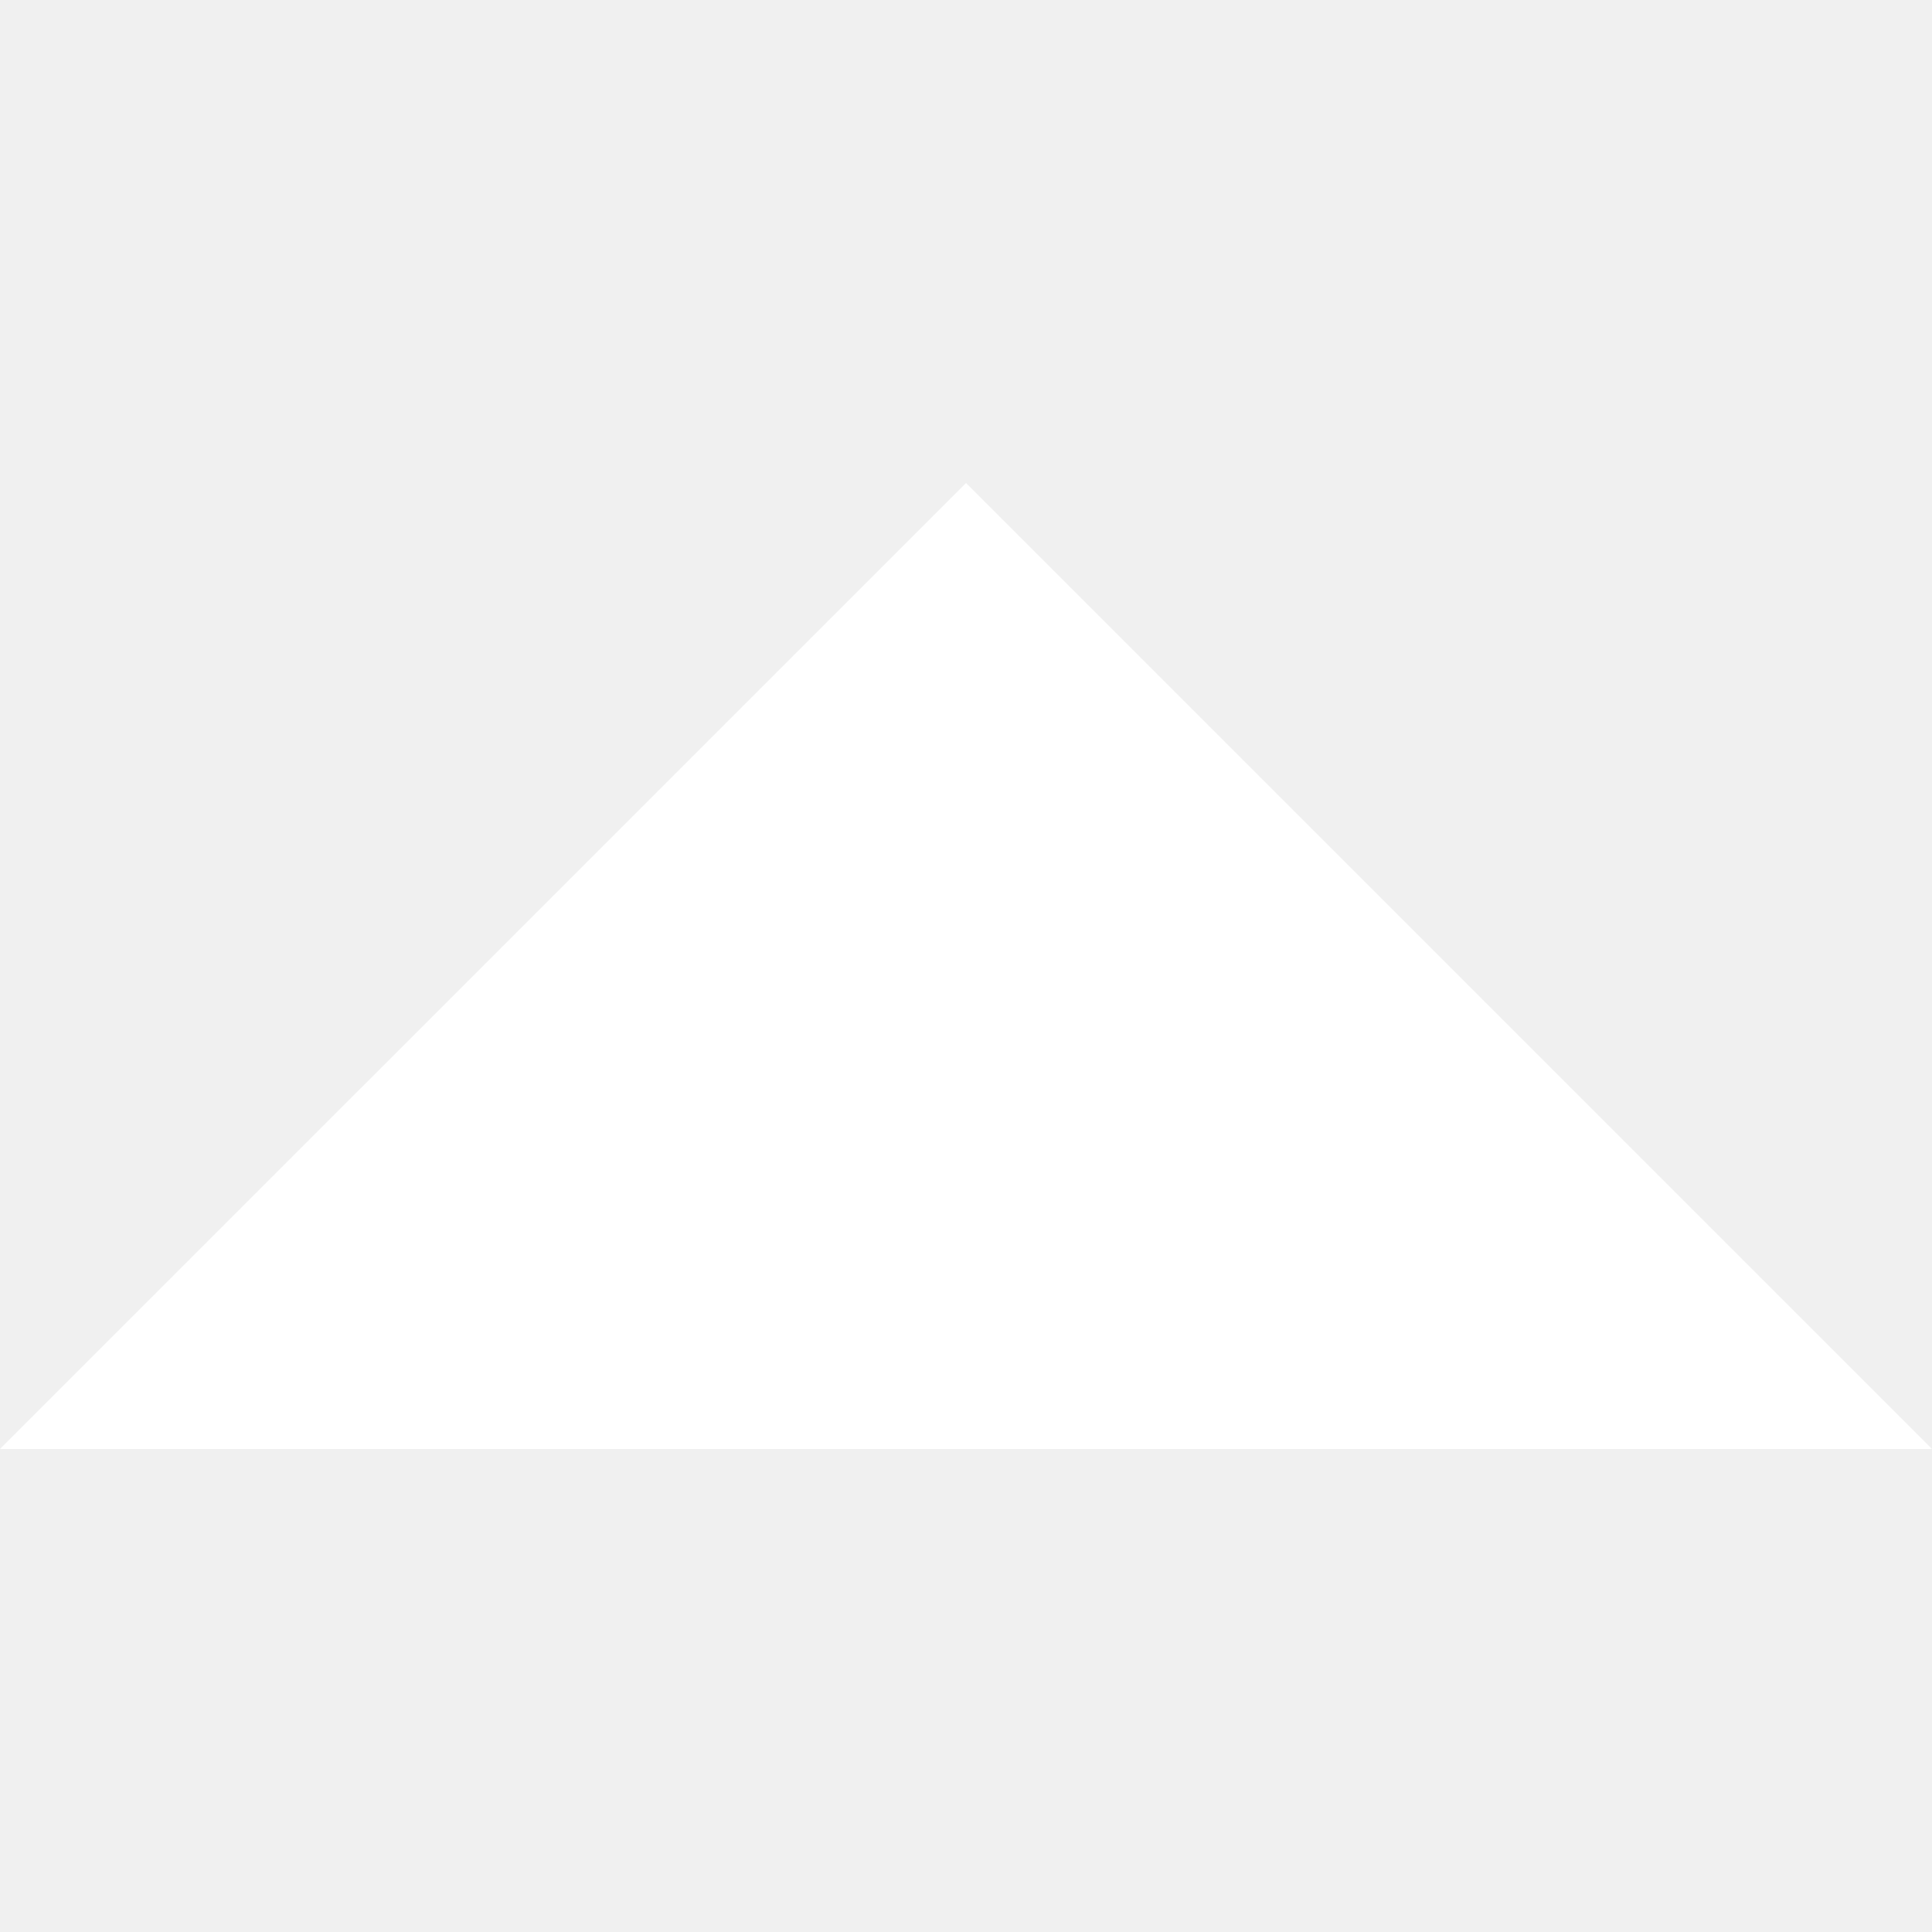
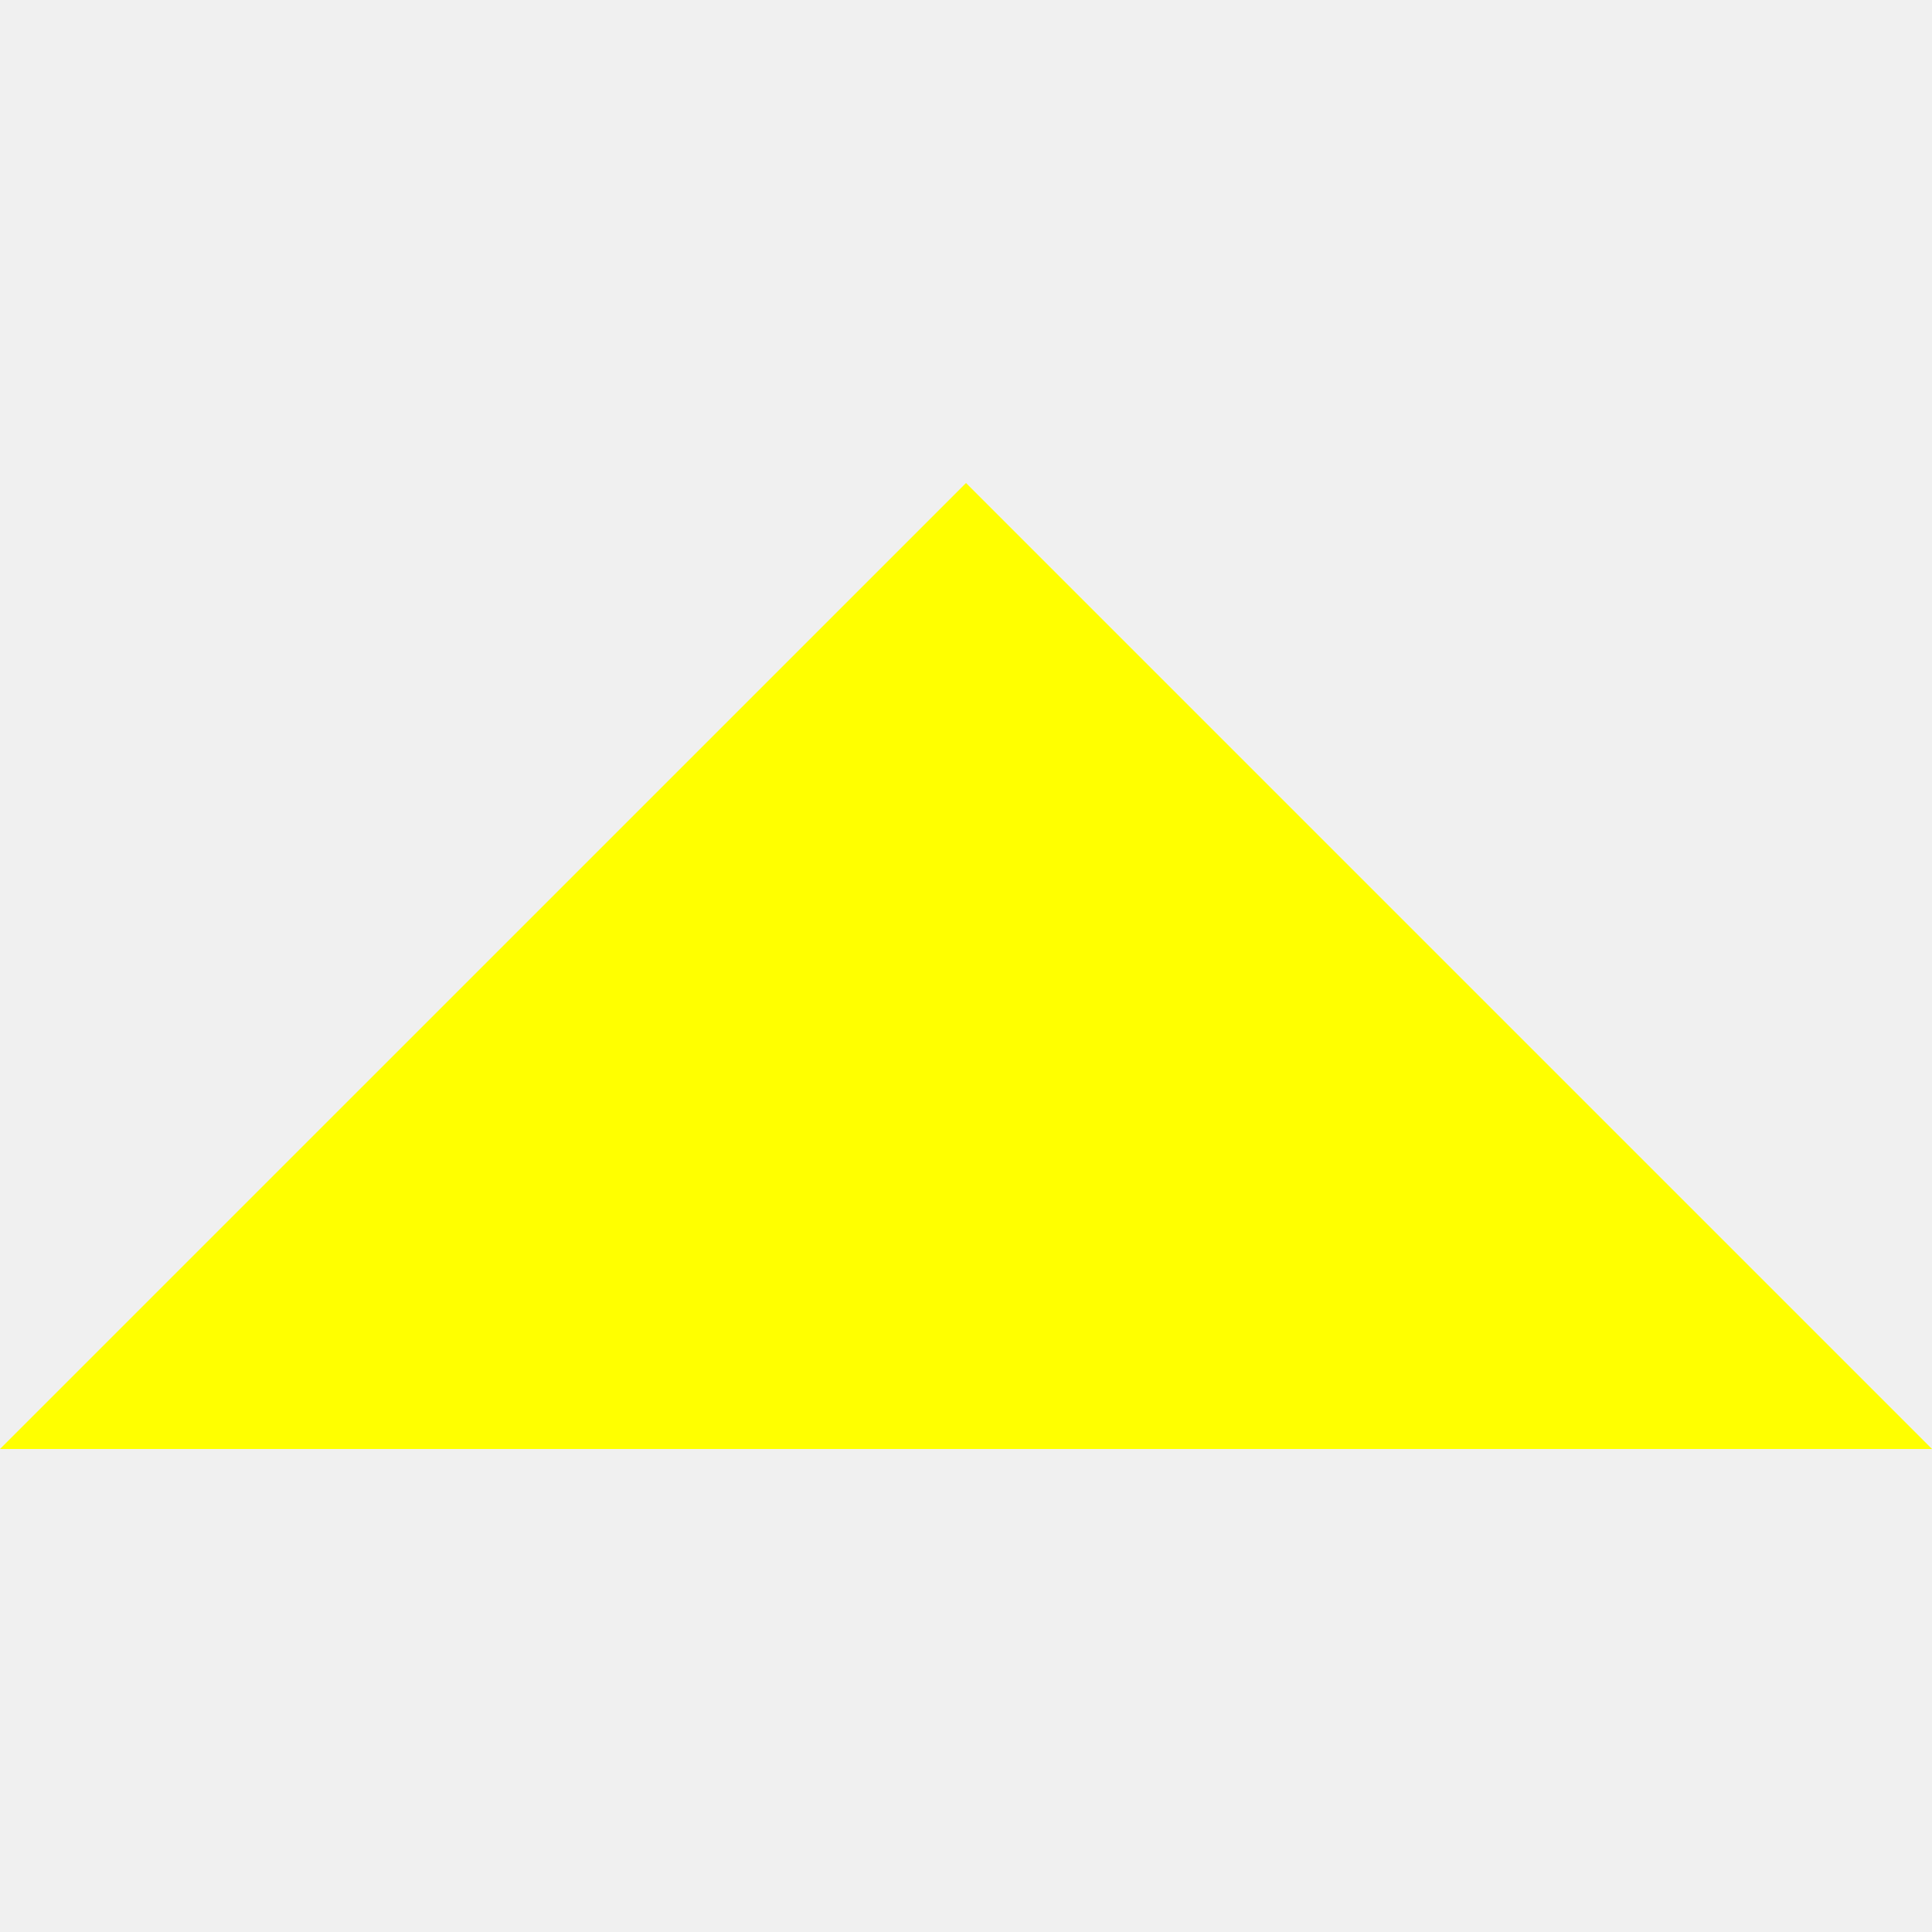
<svg xmlns="http://www.w3.org/2000/svg" version="1.1" id="Capa_1" x="0px" y="0px" class="arrow" viewBox="0 0 404.308 404.309" style="enable-background:new 0 0 404.308 404.309;" xml:space="preserve">
  <g>
-     <path d="M404.308,303.229H0L202.157,101.08L404.308,303.229z" fill="#ffffff" />
+     <path d="M404.308,303.229H0L202.157,101.08L404.308,303.229z" fill="#ffff00" />
  </g>
  <g>
</g>
  <g>
</g>
  <g>
</g>
  <g>
</g>
  <g>
</g>
  <g>
</g>
  <g>
</g>
  <g>
</g>
  <g>
</g>
  <g>
</g>
  <g>
</g>
  <g>
</g>
  <g>
</g>
  <g>
</g>
  <g>
</g>
</svg>
